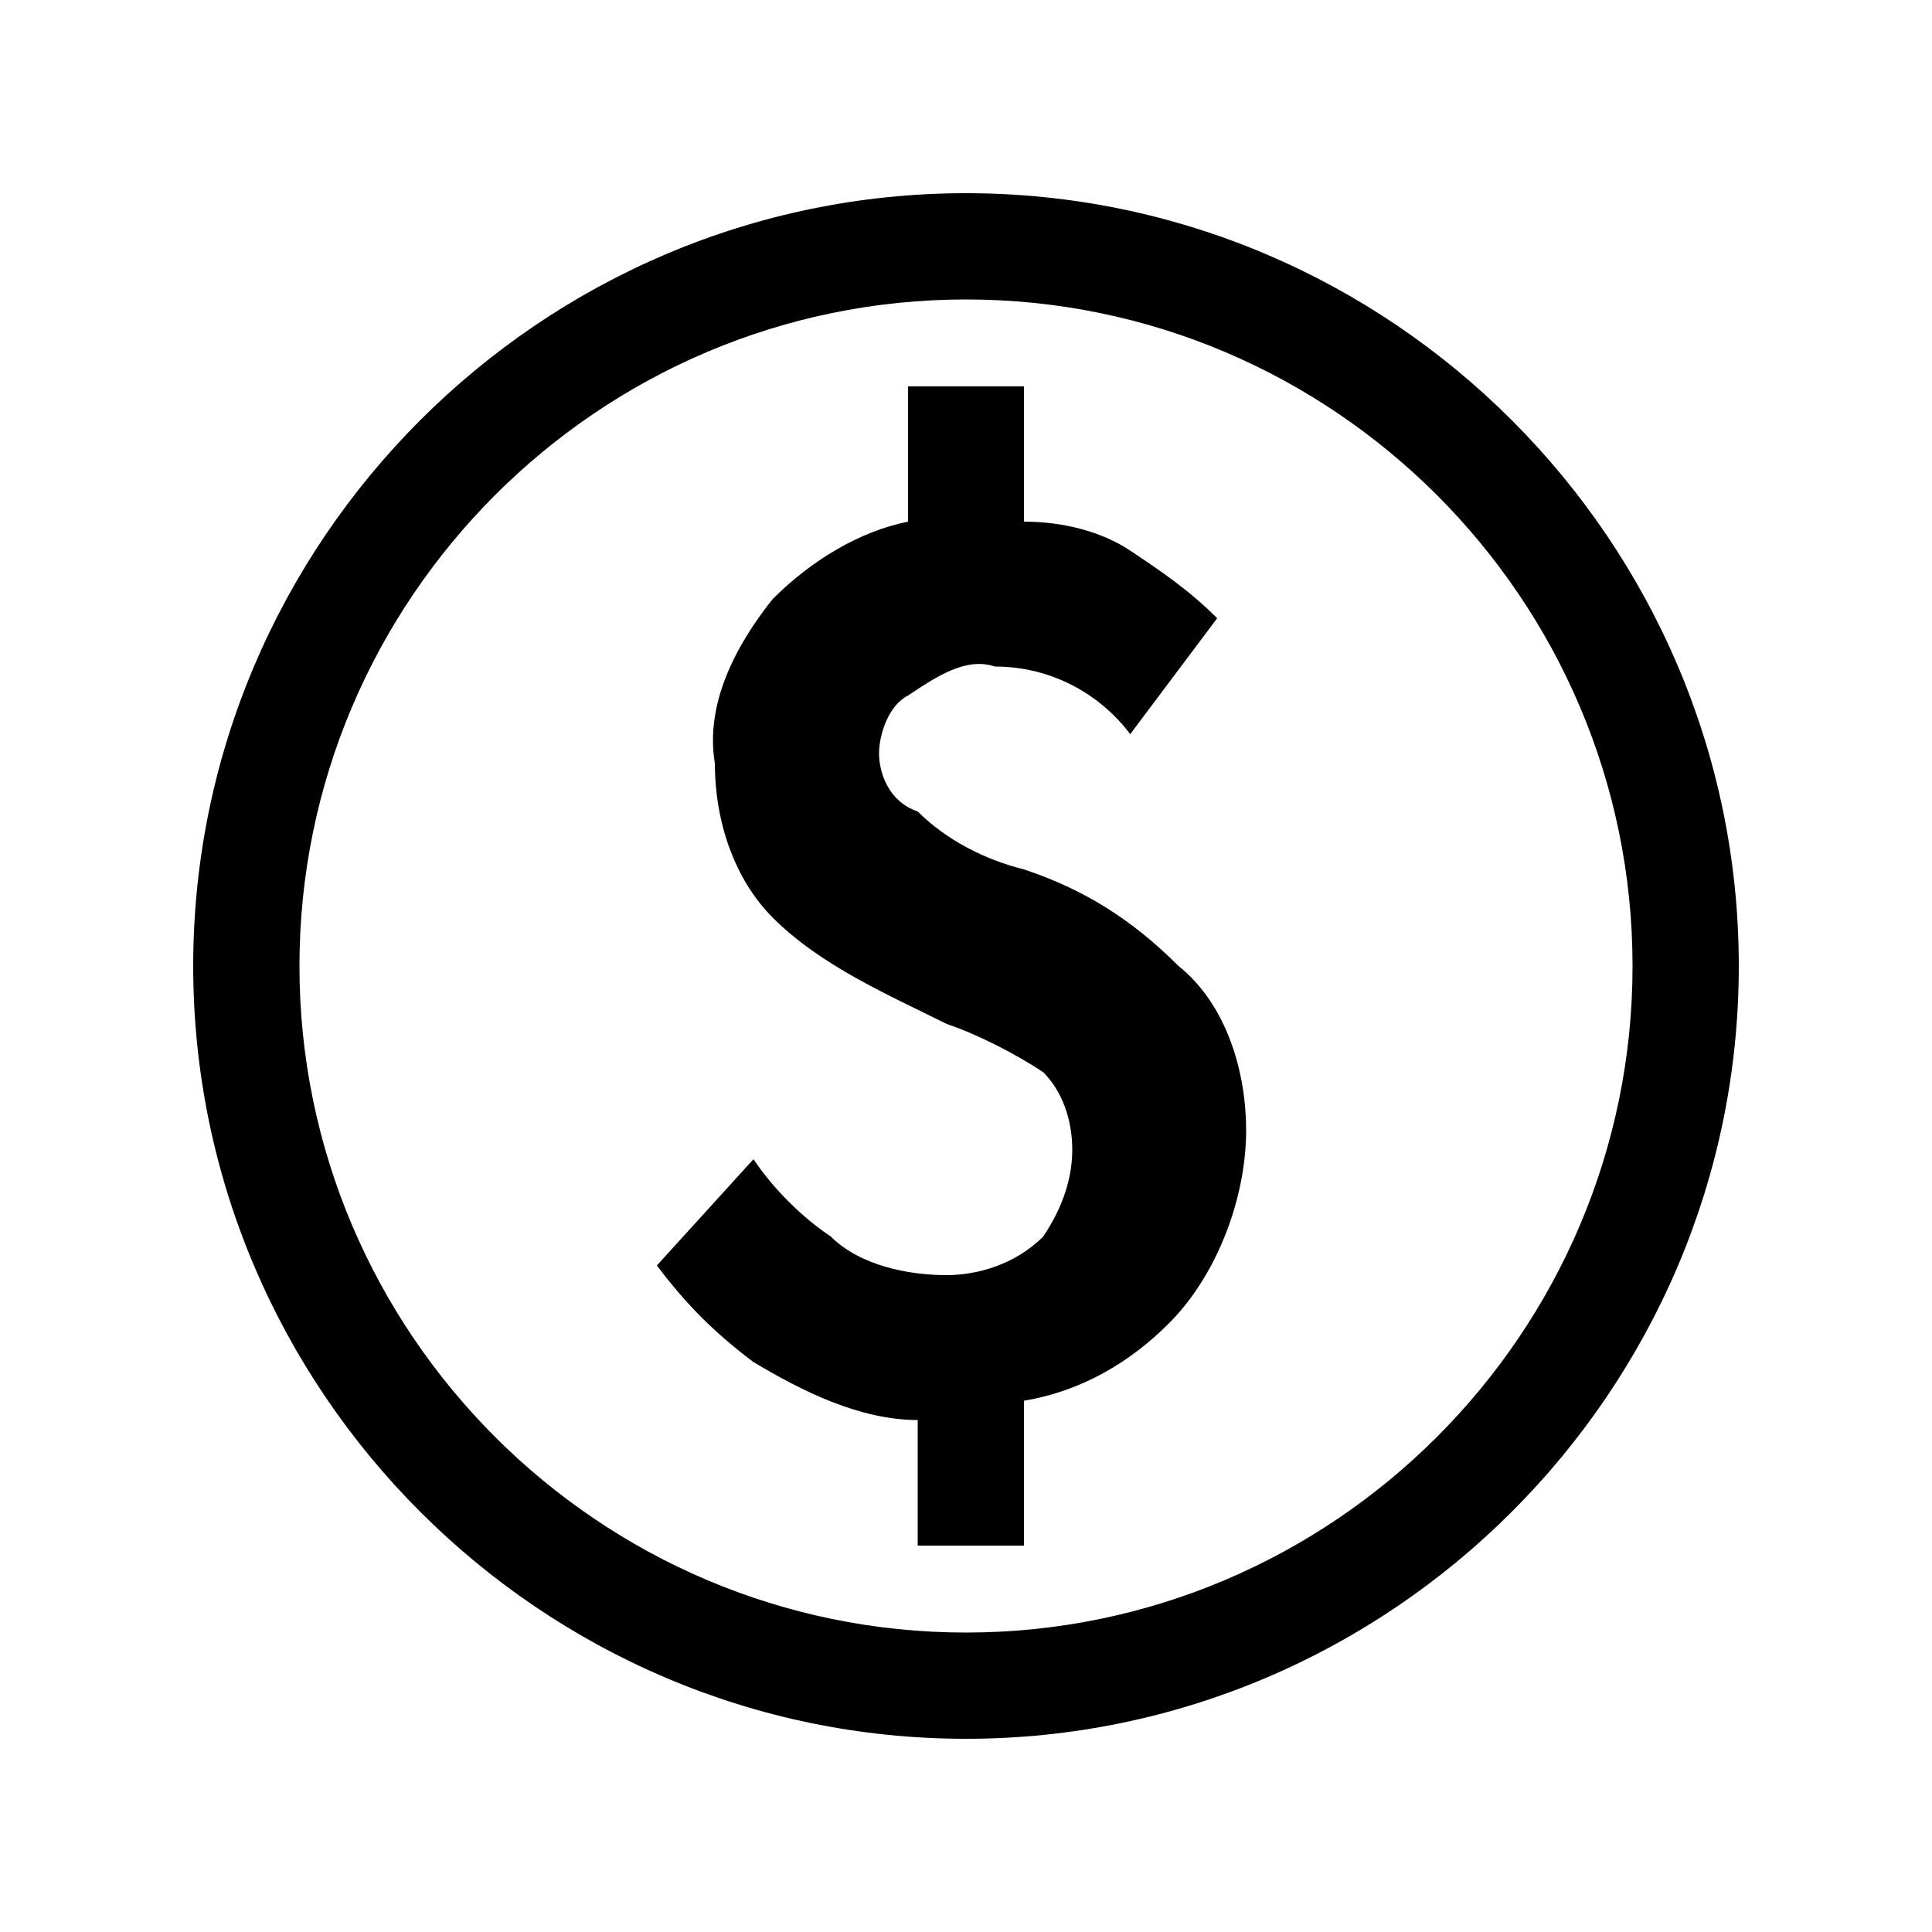
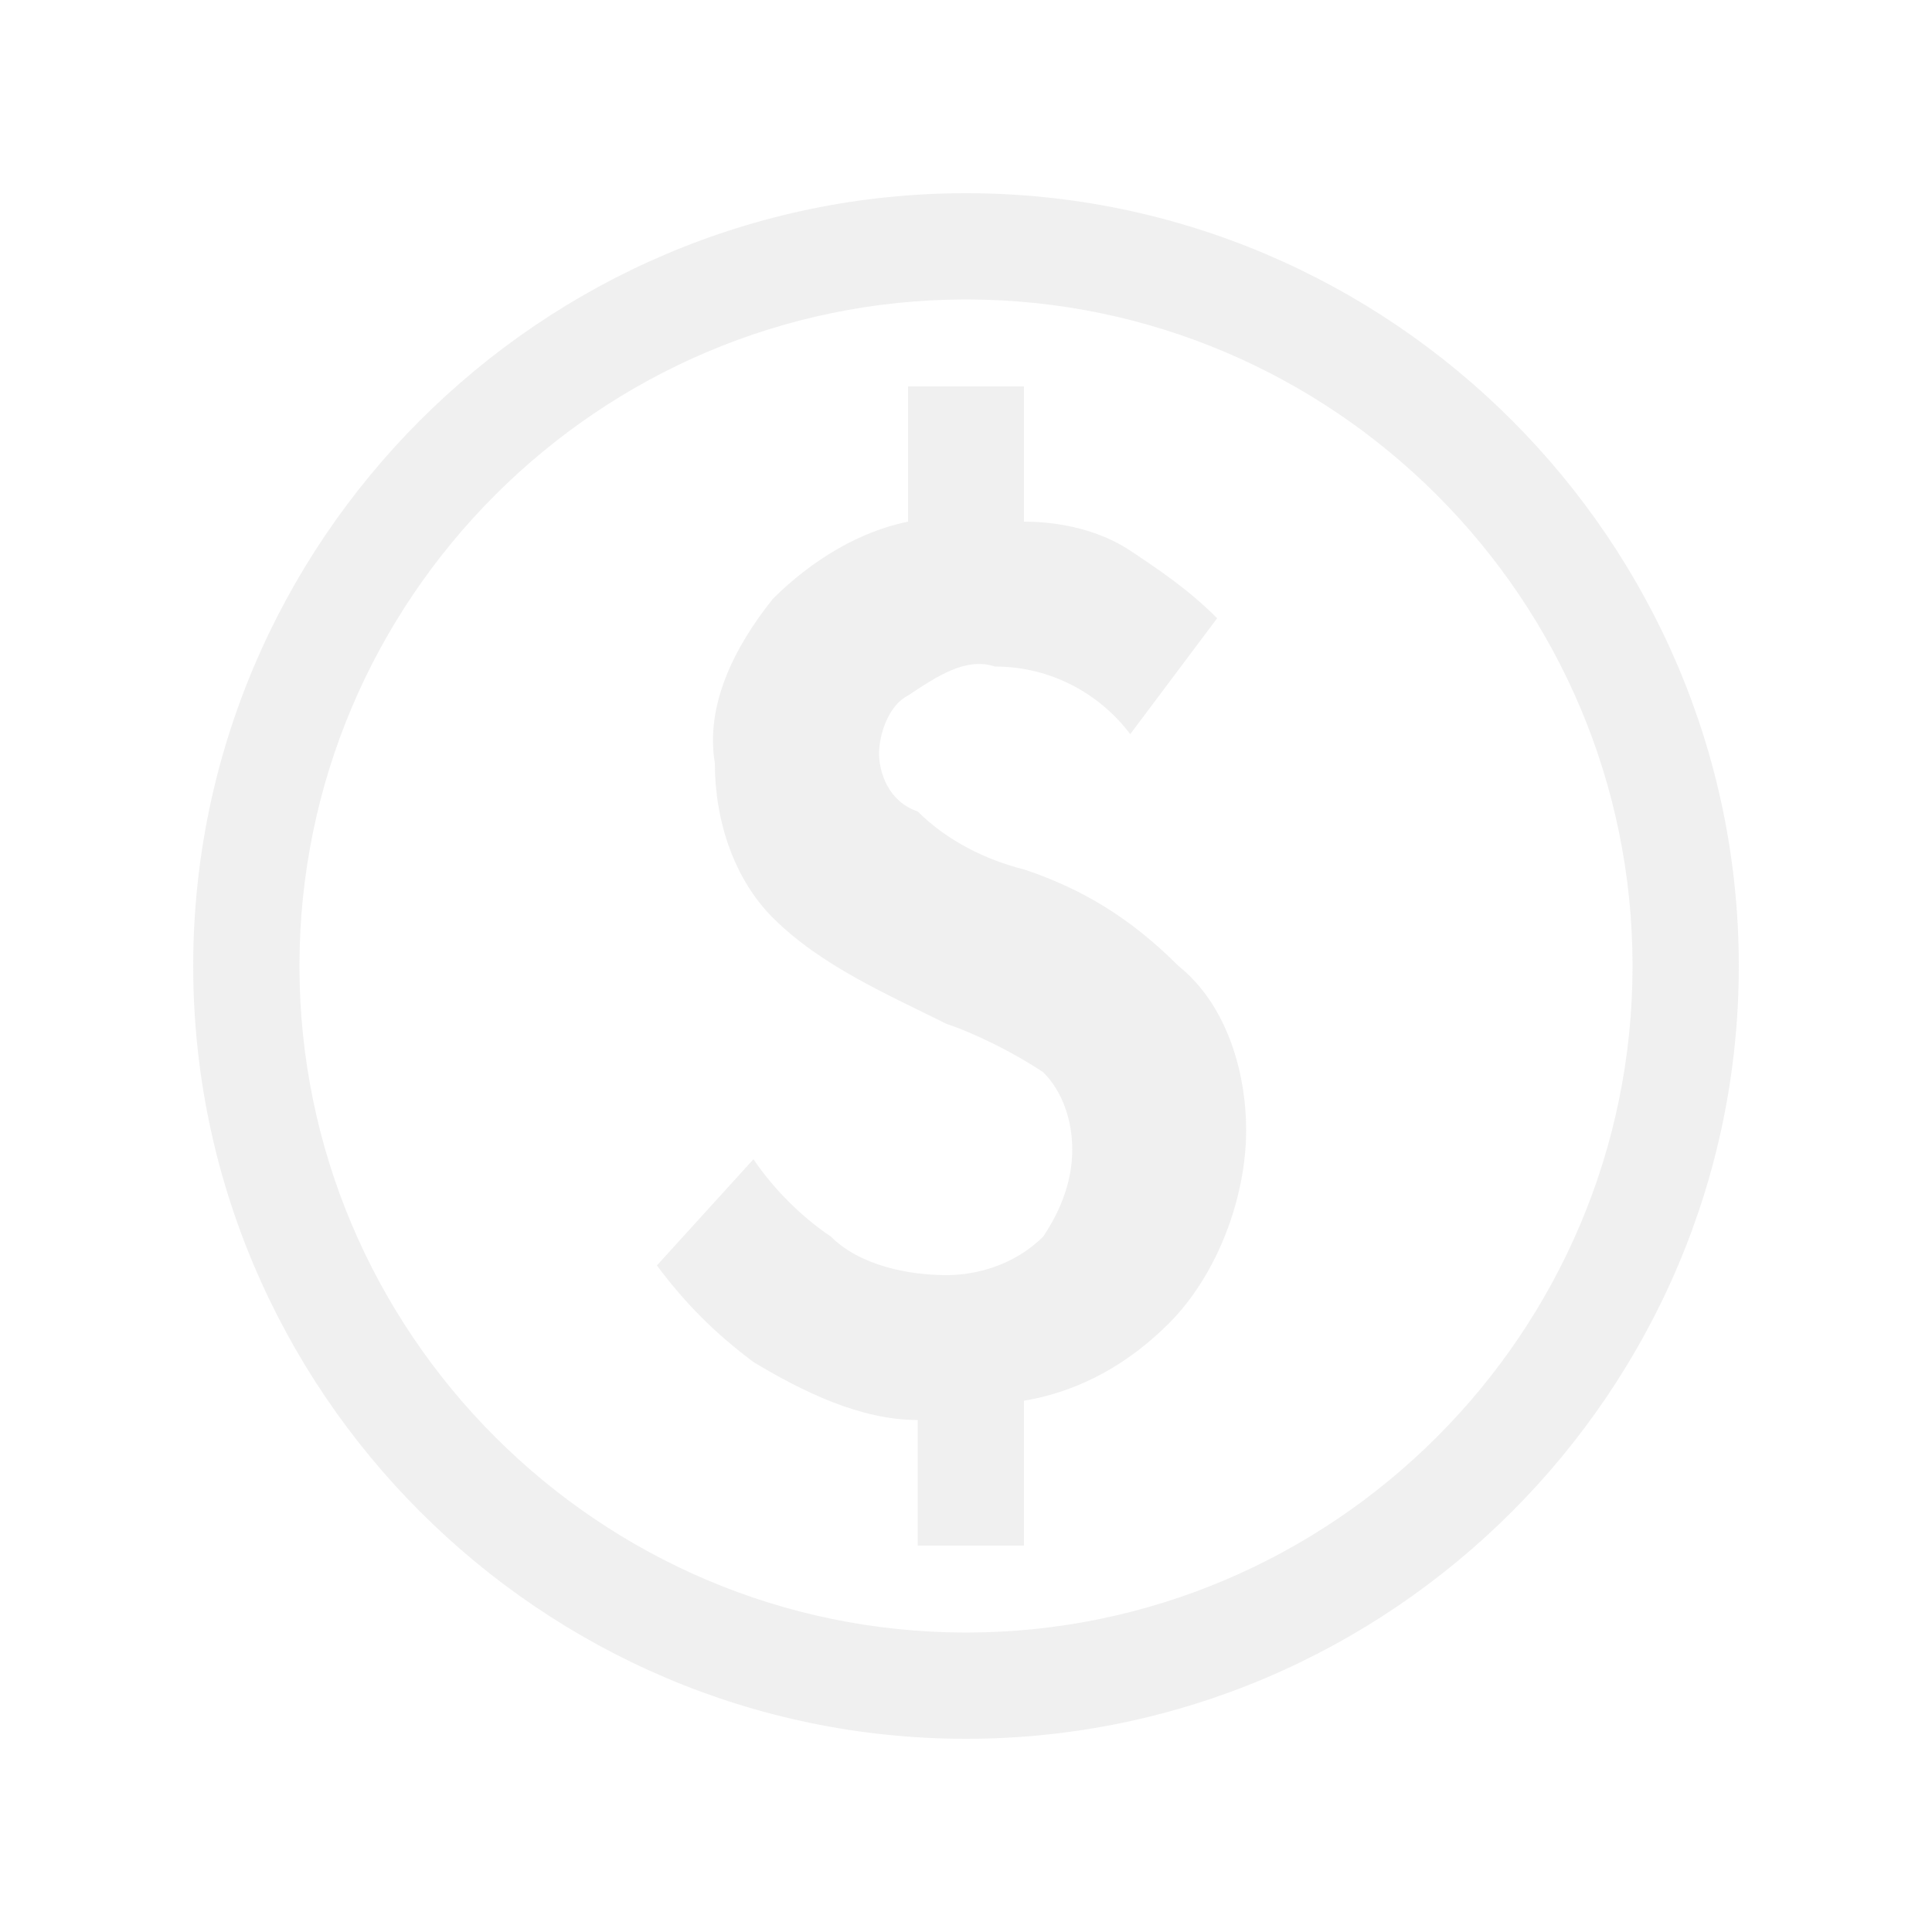
<svg xmlns="http://www.w3.org/2000/svg" width="64" height="64" viewBox="0 0 20 20">
-   <path fill="#000000" d="M10.6 9c-.4-.1-.8-.3-1.1-.6c-.3-.1-.4-.4-.4-.6c0-.2.1-.5.3-.6c.3-.2.6-.4.9-.3c.6 0 1.1.3 1.4.7l.9-1.2c-.3-.3-.6-.5-.9-.7c-.3-.2-.7-.3-1.1-.3V4H9.4v1.4c-.5.1-1 .4-1.4.8c-.4.5-.7 1.1-.6 1.7c0 .6.2 1.2.6 1.6c.5.5 1.2.8 1.8 1.1c.3.1.7.3 1 .5c.2.2.3.5.3.8c0 .3-.1.6-.3.9c-.3.3-.7.4-1 .4c-.4 0-.9-.1-1.2-.4c-.3-.2-.6-.5-.8-.8l-1 1.1c.3.4.6.7 1 1c.5.3 1.1.6 1.7.6V16h1.1v-1.5c.6-.1 1.1-.4 1.5-.8c.5-.5.8-1.3.8-2c0-.6-.2-1.3-.7-1.7c-.5-.5-1-.8-1.6-1zM10 2c-4.4 0-8 3.6-8 8s3.6 8 8 8s8-3.6 8-8s-3.6-8-8-8zm0 14.9c-3.8 0-6.9-3.1-6.9-6.9S6.2 3.1 10 3.1s6.9 3.1 6.9 6.9s-3.1 6.9-6.9 6.9z" />
+   <path fill="#EEEE" d="M10.6 9c-.4-.1-.8-.3-1.1-.6c-.3-.1-.4-.4-.4-.6c0-.2.1-.5.3-.6c.3-.2.6-.4.9-.3c.6 0 1.1.3 1.4.7l.9-1.2c-.3-.3-.6-.5-.9-.7c-.3-.2-.7-.3-1.1-.3V4H9.4v1.4c-.5.1-1 .4-1.4.8c-.4.5-.7 1.1-.6 1.7c0 .6.2 1.2.6 1.6c.5.5 1.2.8 1.8 1.1c.3.1.7.3 1 .5c.2.2.3.5.3.8c0 .3-.1.6-.3.9c-.3.3-.7.4-1 .4c-.4 0-.9-.1-1.2-.4c-.3-.2-.6-.5-.8-.8l-1 1.1c.3.4.6.7 1 1c.5.3 1.1.6 1.7.6V16h1.1v-1.5c.6-.1 1.1-.4 1.5-.8c.5-.5.8-1.3.8-2c0-.6-.2-1.3-.7-1.7c-.5-.5-1-.8-1.6-1zM10 2c-4.4 0-8 3.6-8 8s3.6 8 8 8s8-3.6 8-8s-3.6-8-8-8zm0 14.9c-3.8 0-6.9-3.1-6.9-6.9S6.2 3.1 10 3.1s6.9 3.1 6.9 6.9s-3.1 6.9-6.9 6.9z" />
</svg>
